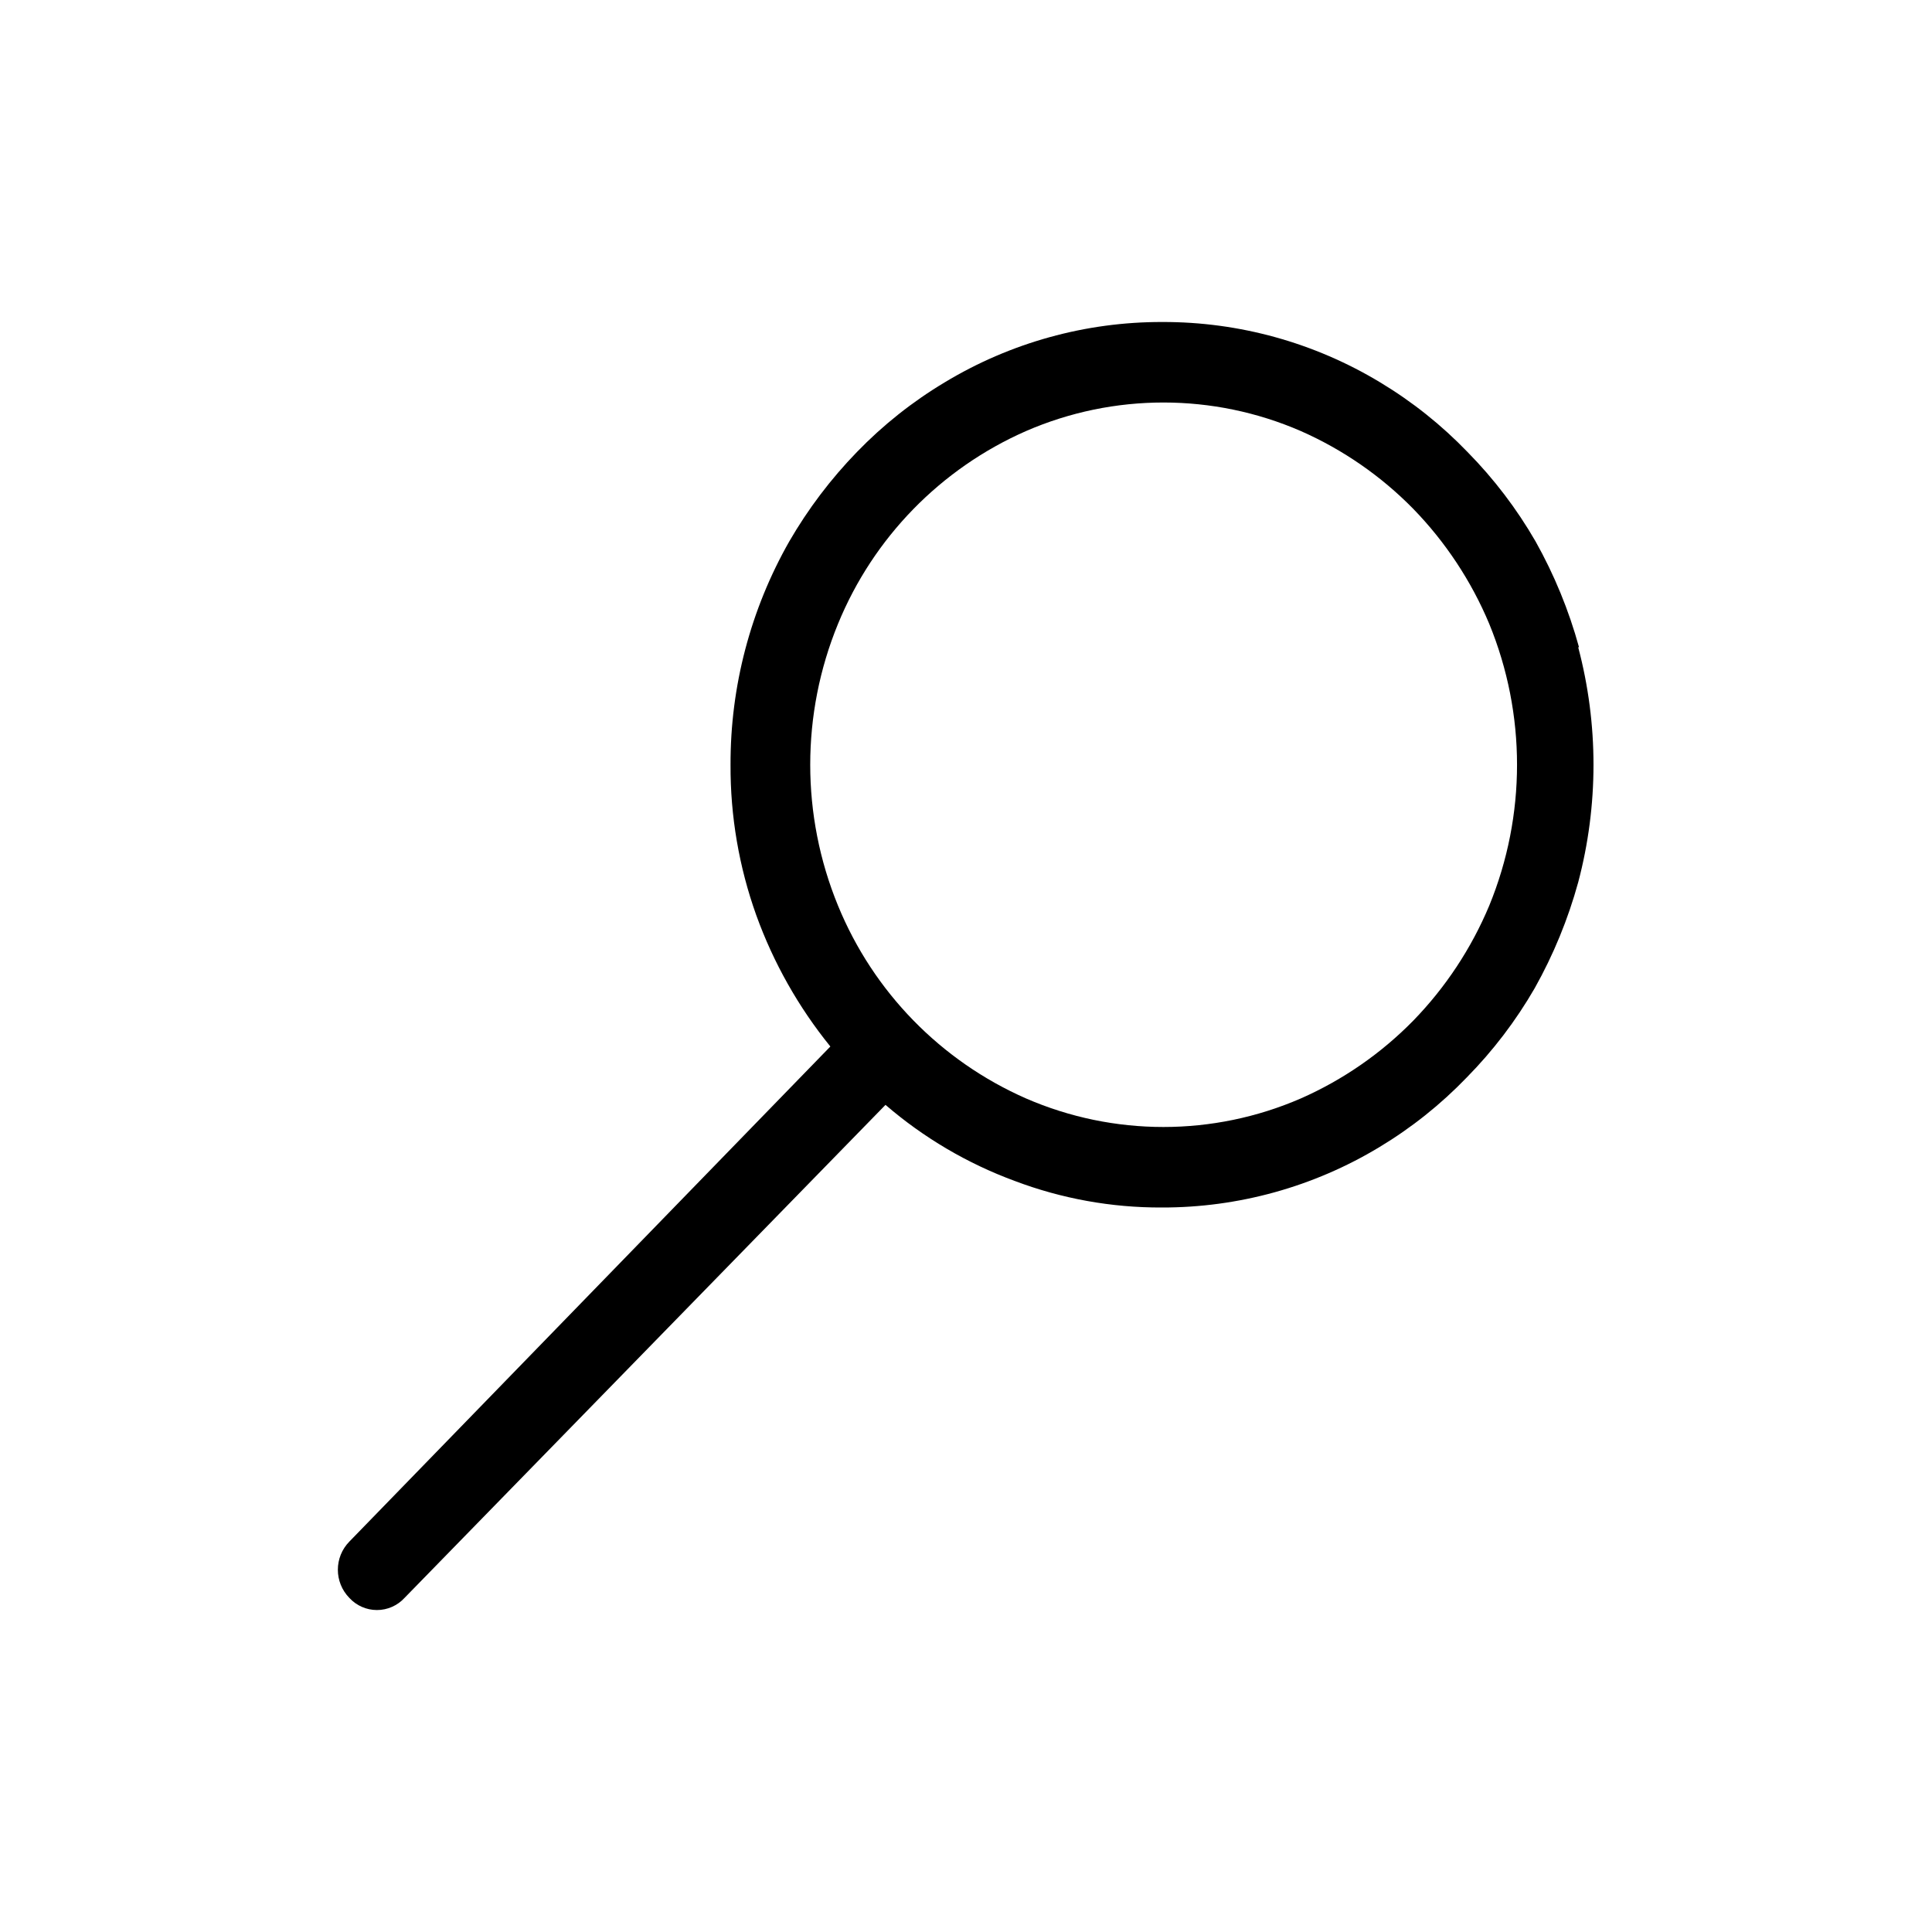
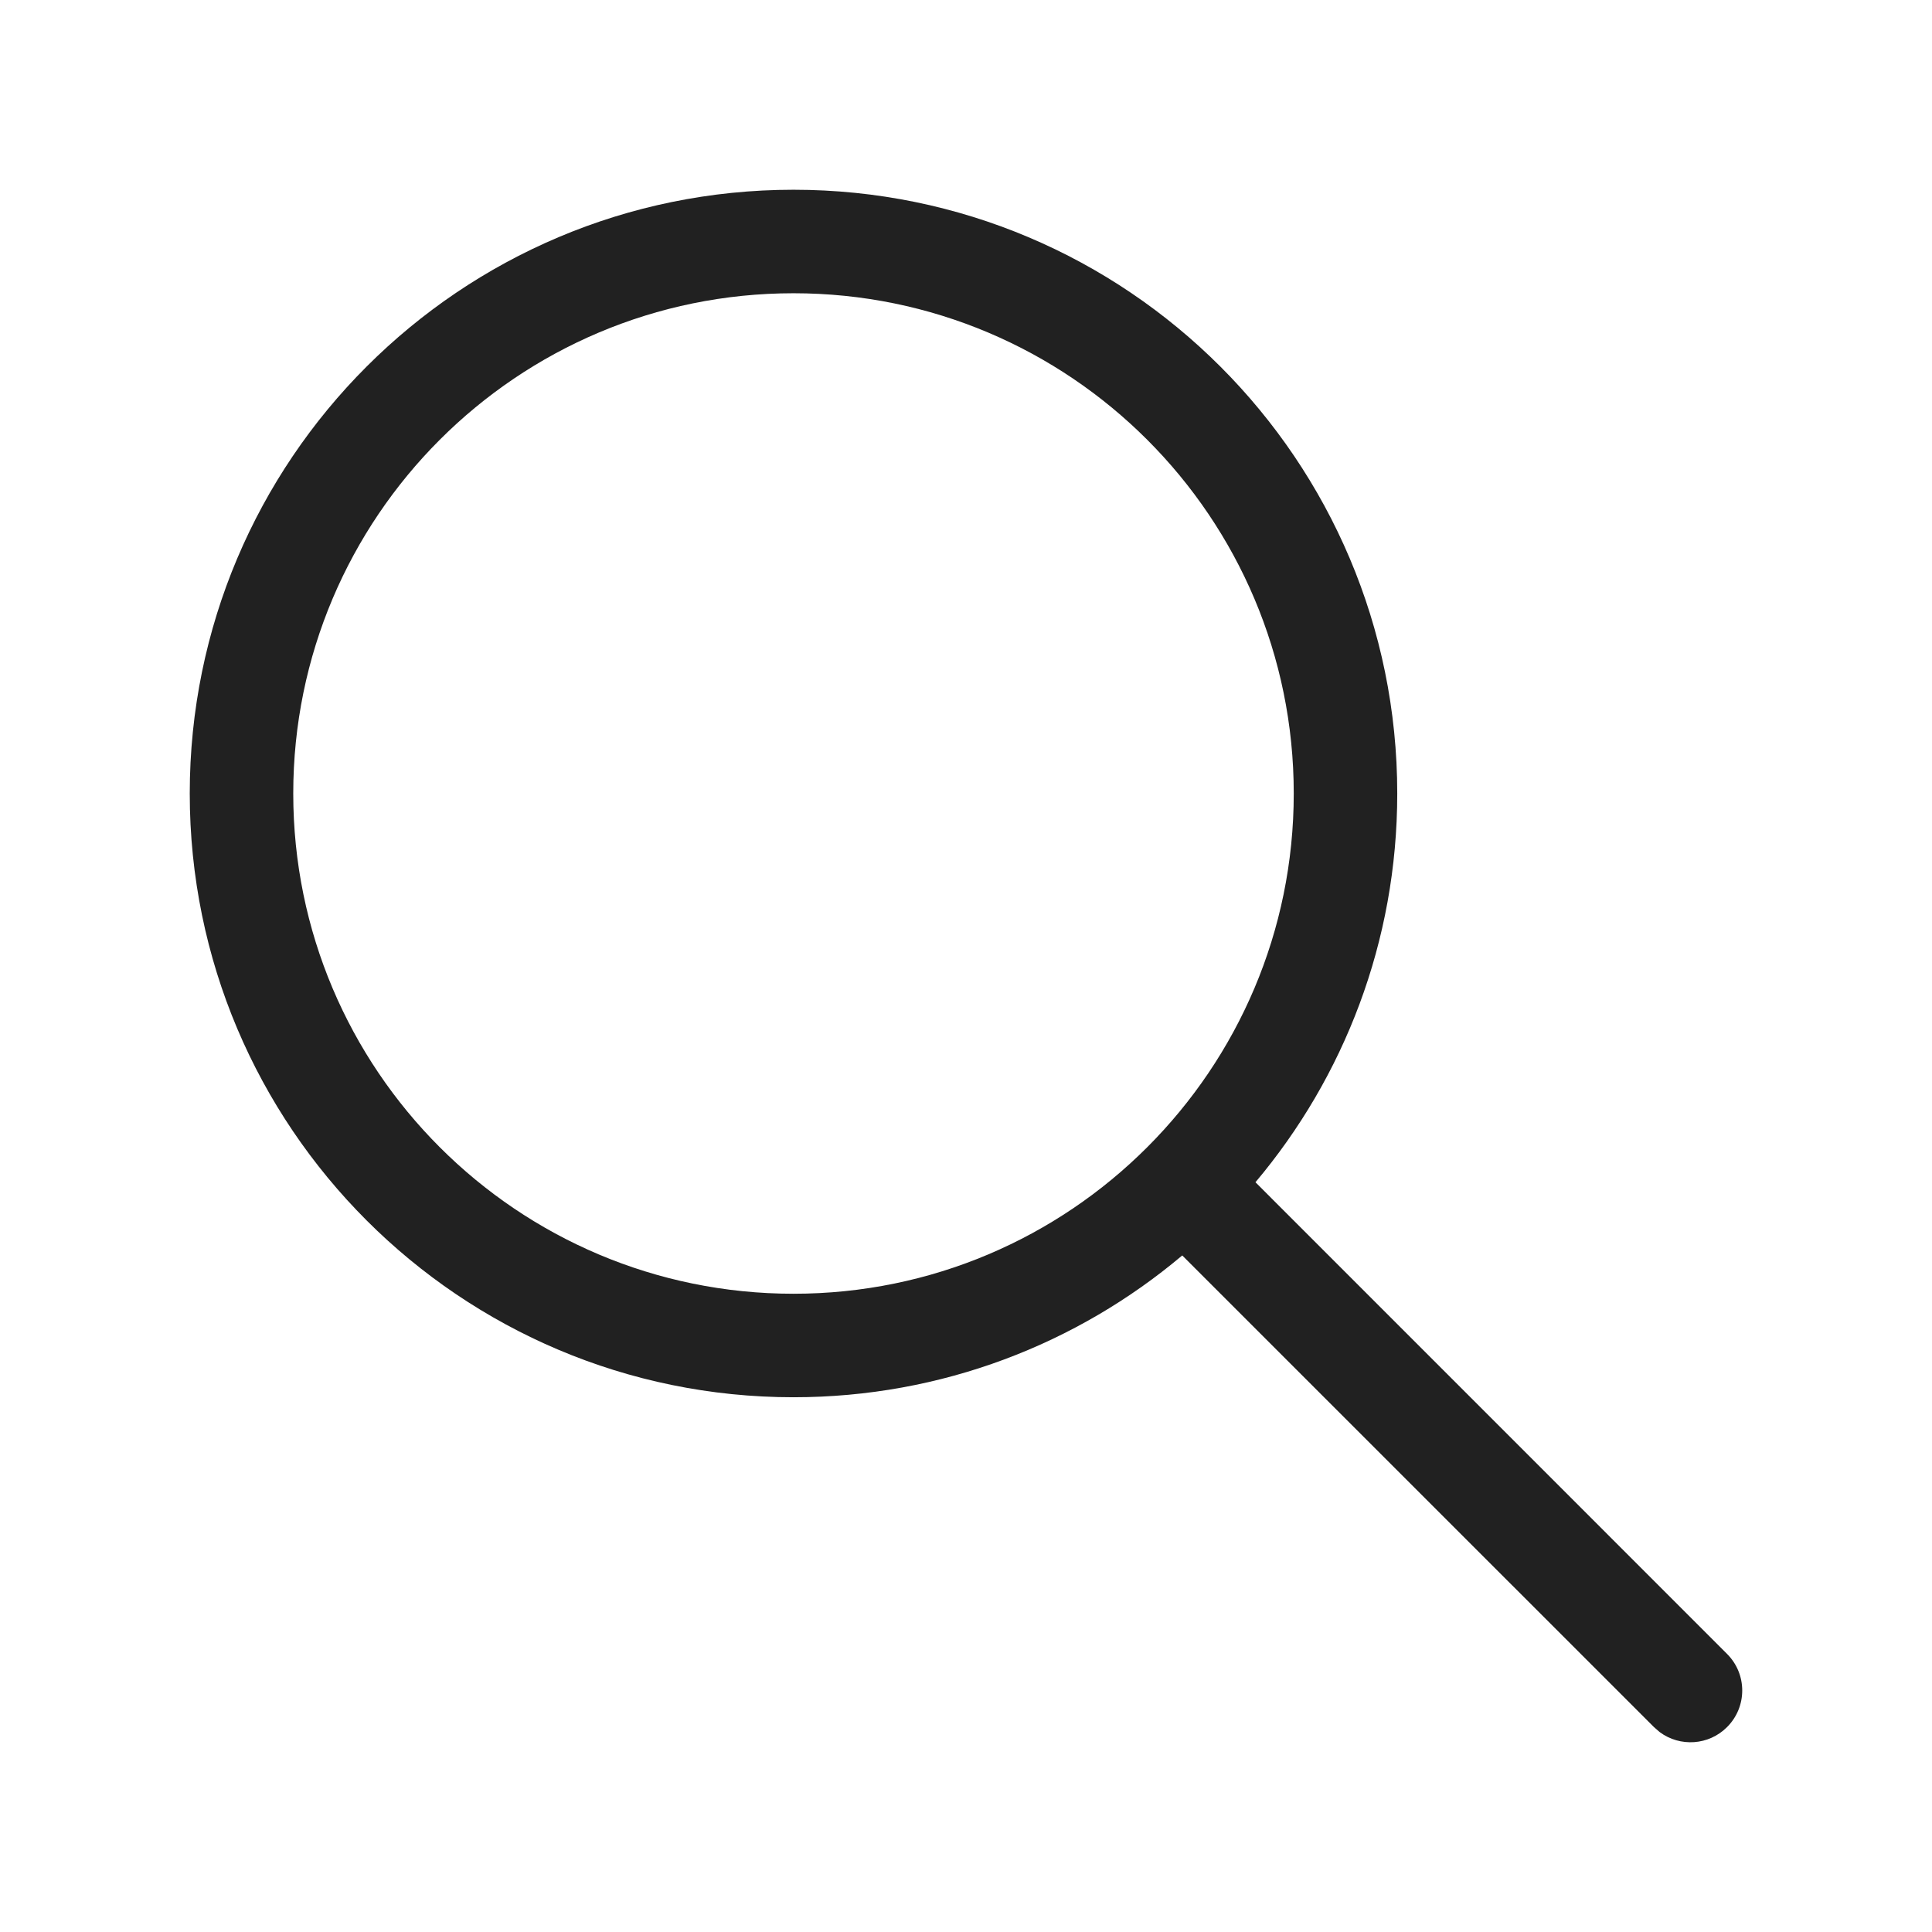
- <svg xmlns="http://www.w3.org/2000/svg" id="Calque_1" data-name="Calque 1" viewBox="0 0 48 48">
-   <defs>
-     <style>.cls-1{fill-rule:evenodd;}</style>
-   </defs>
-   <path class="cls-1" d="M39.23,16.08a11.73,11.73,0,0,0-1.08-2.63,11,11,0,0,0-1.69-2.22A10.58,10.58,0,0,0,34.29,9.5,10.41,10.41,0,0,0,28.88,8a10.41,10.41,0,0,0-5.41,1.5,10.64,10.64,0,0,0-2.18,1.73,11.37,11.37,0,0,0-1.68,2.22A11.15,11.15,0,0,0,18.15,19a10.93,10.93,0,0,0,.64,3.74A11.24,11.24,0,0,0,20.63,26L8.68,38.3a1,1,0,0,0,0,1.4.93.93,0,0,0,1.37,0L22,27.45a10.45,10.45,0,0,0,3.21,1.89,10.22,10.22,0,0,0,3.65.66,10.41,10.41,0,0,0,5.41-1.5,10.58,10.58,0,0,0,2.17-1.73,11,11,0,0,0,1.69-2.22,11.73,11.73,0,0,0,1.08-2.63,11.41,11.41,0,0,0,0-5.84M37,22.5a9.2,9.2,0,0,1-1.89,2.86,9,9,0,0,1-2.79,1.93,8.57,8.57,0,0,1-6.83,0,8.93,8.93,0,0,1-4.67-4.79,9.22,9.22,0,0,1,0-7,8.93,8.93,0,0,1,4.67-4.79,8.57,8.57,0,0,1,6.83,0,9,9,0,0,1,2.79,1.93A9.2,9.2,0,0,1,37,15.5a9.22,9.22,0,0,1,0,7" />
+ <svg xmlns="http://www.w3.org/2000/svg" width="28px" height="28px" viewBox="0 0 28 28" version="1.1">
+   <g id="🔍-Product-Icons" stroke="none" stroke-width="1" fill="none" fill-rule="evenodd">
+     <g id="ic_fluent_search_28_regular" fill="#212121" fill-rule="nonzero">
+       <path d="M11.5,2.75 C16.332,2.75 20.25,6.668 20.25,11.5 C20.25,13.646 19.477,15.612 18.195,17.134 L25.03,23.97 C25.323,24.263 25.323,24.737 25.03,25.03 C24.764,25.297 24.347,25.321 24.054,25.103 L23.97,25.03 L17.134,18.195 C15.612,19.477 13.646,20.25 11.5,20.25 C6.668,20.25 2.75,16.332 2.75,11.5 C2.75,6.668 6.668,2.75 11.5,2.75 Z M11.5,4.25 C7.496,4.25 4.25,7.496 4.25,11.5 C4.25,15.504 7.496,18.75 11.5,18.75 C15.504,18.75 18.75,15.504 18.75,11.5 C18.75,7.496 15.504,4.25 11.5,4.25 Z" id="🎨-Color" />
+     </g>
+   </g>
</svg>
